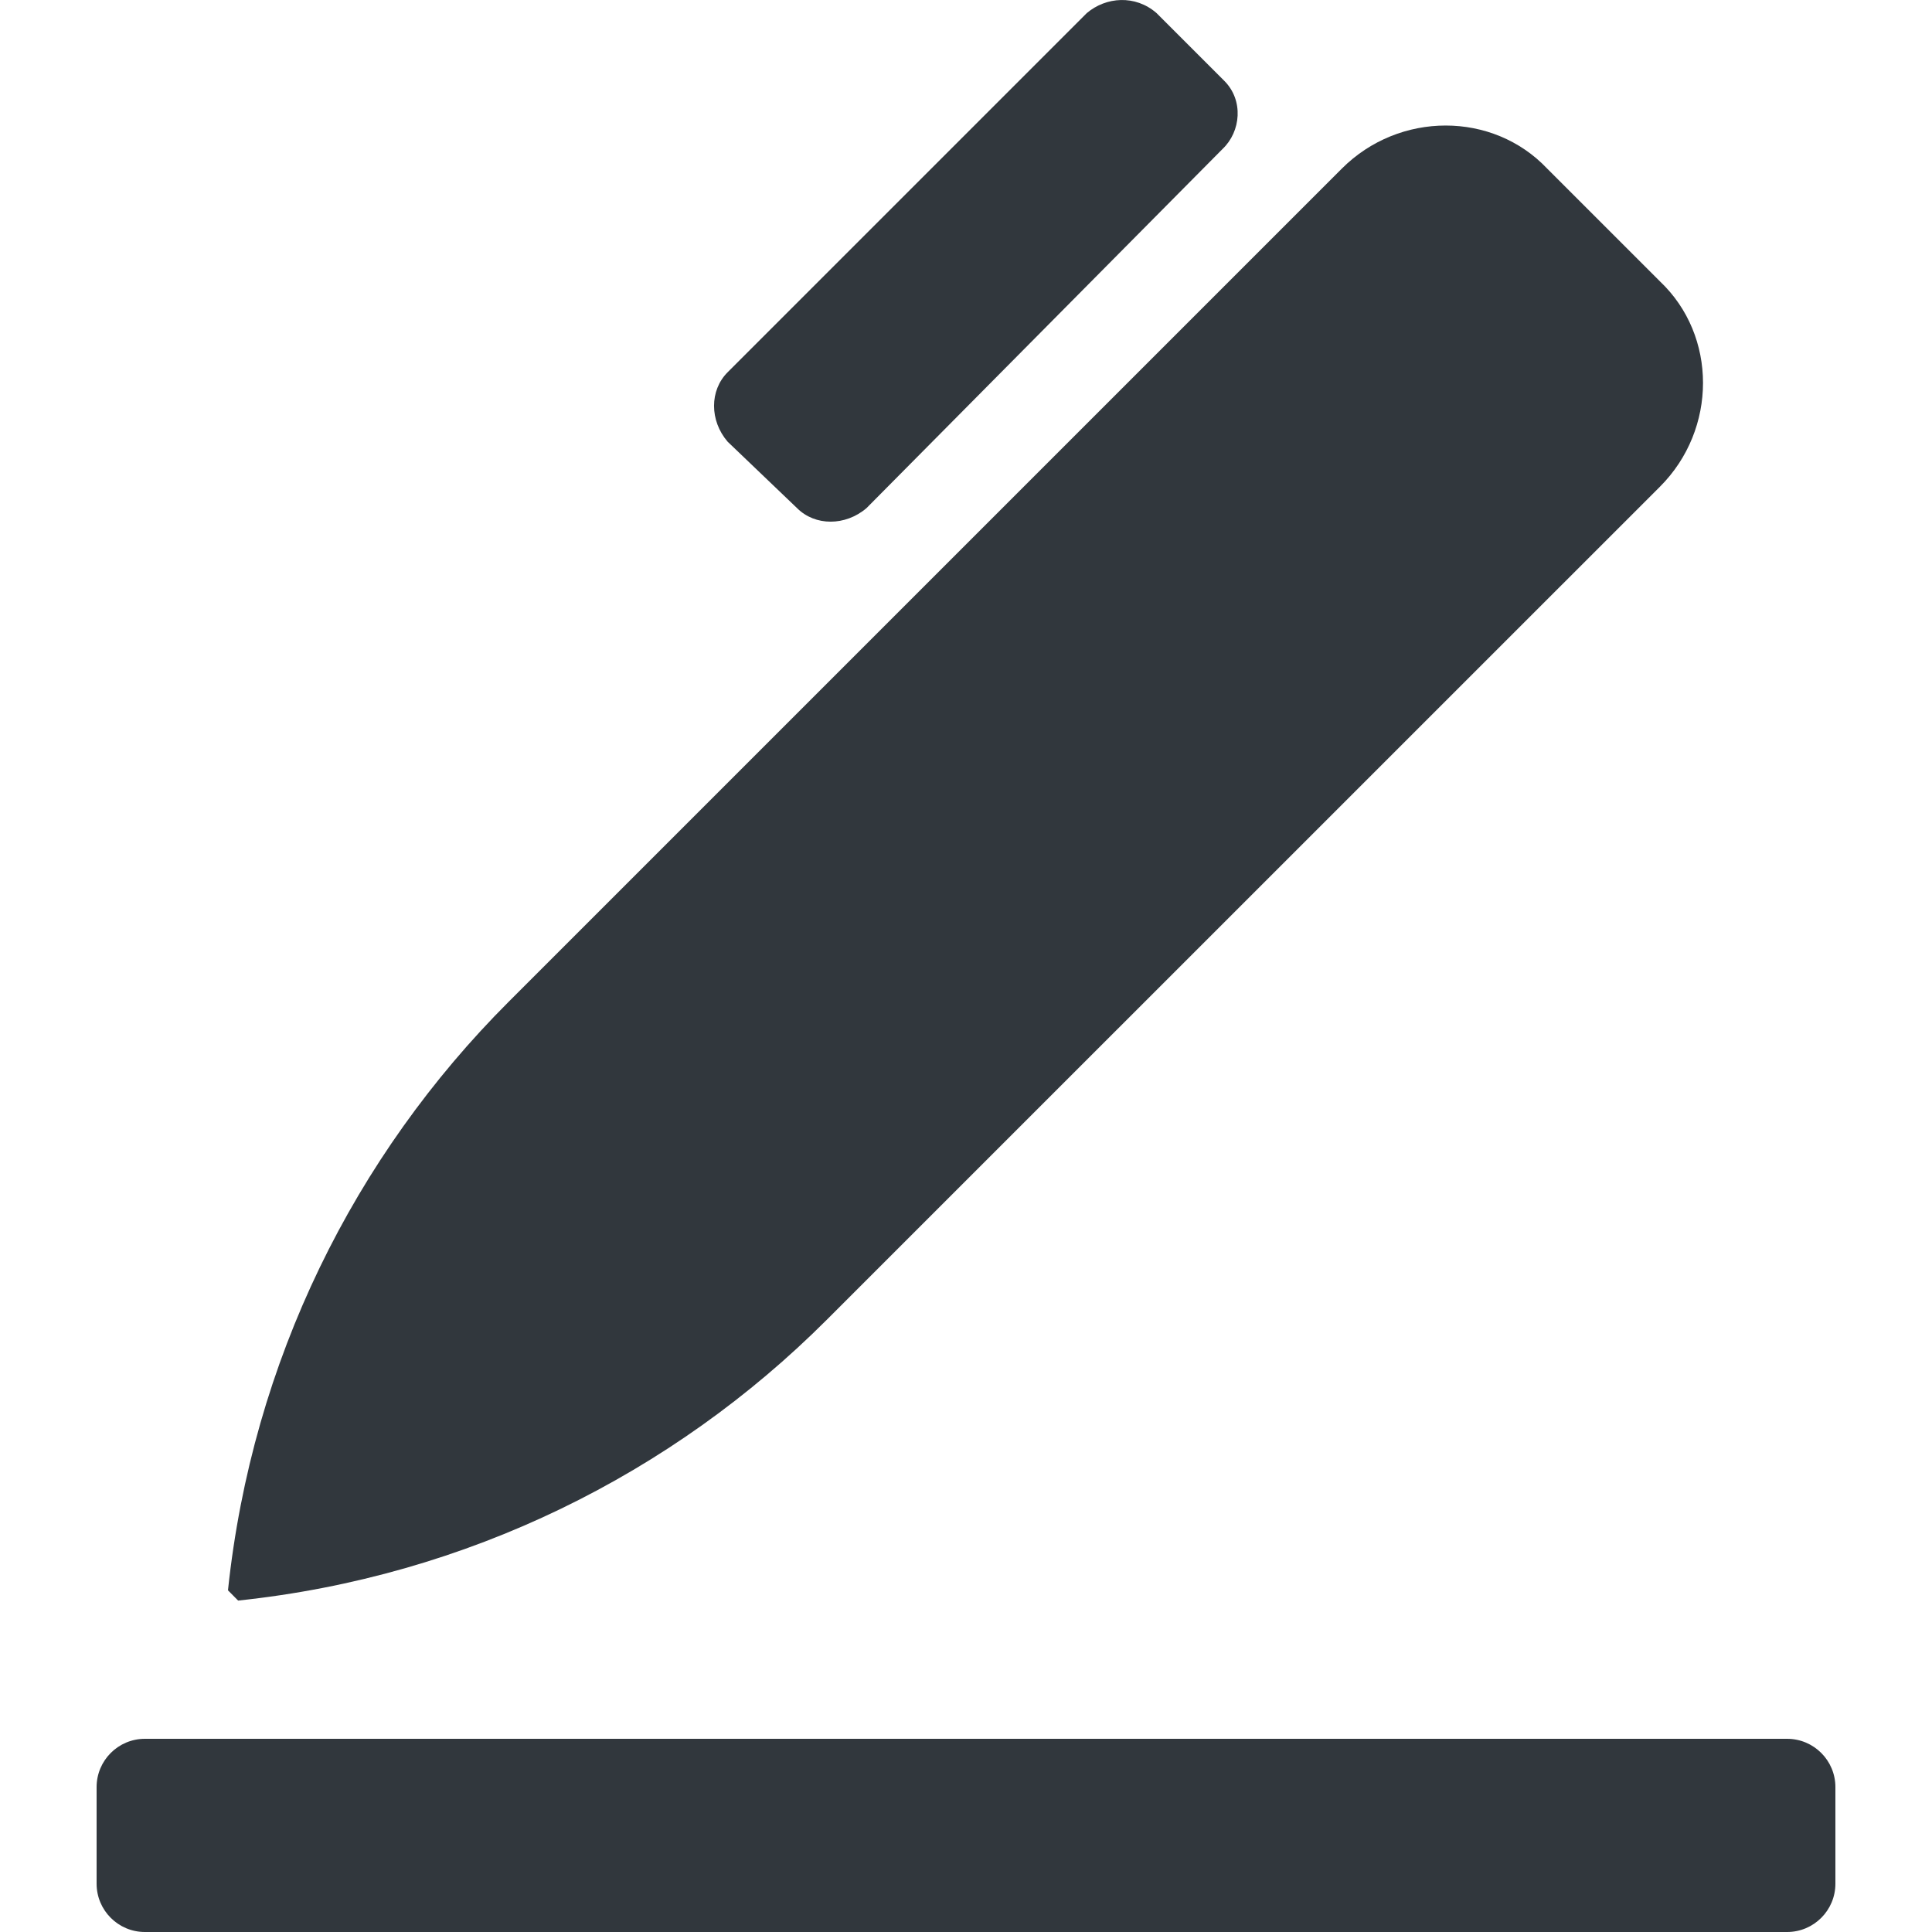
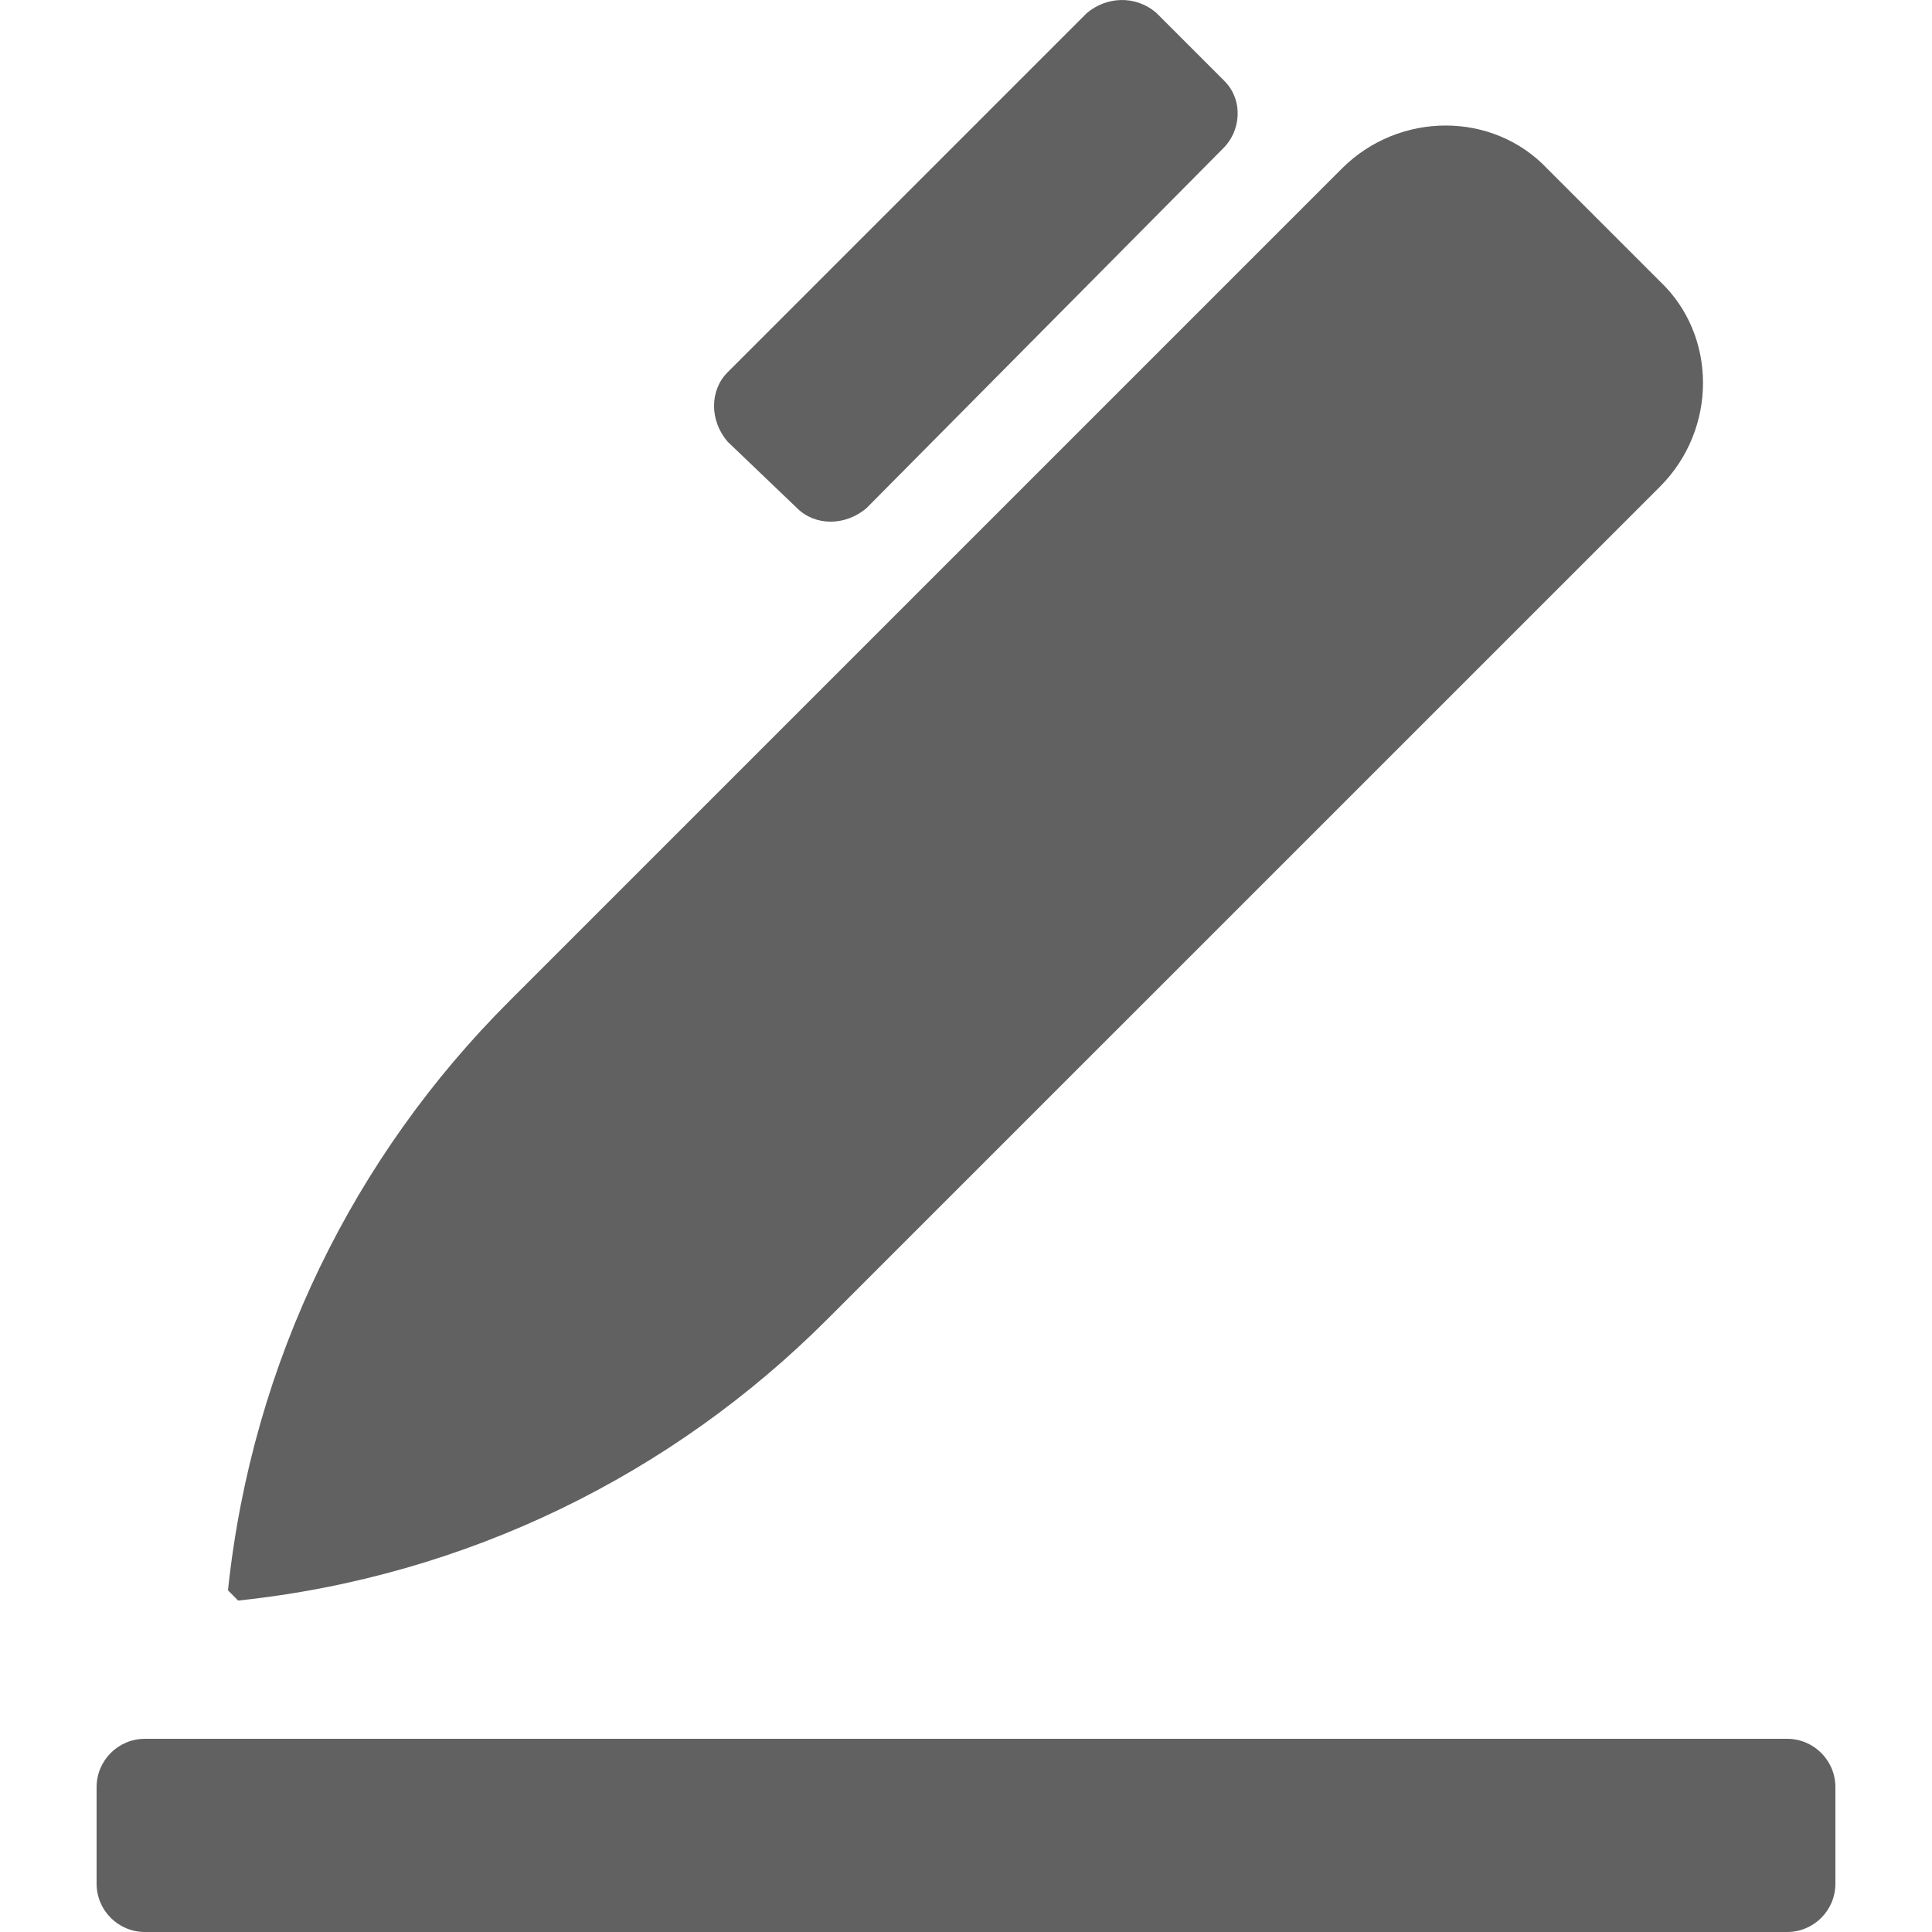
- <svg xmlns="http://www.w3.org/2000/svg" viewBox="0 0 20 20">
-   <path d="M1 18.5C1 18.224 1.224 18 1.5 18H18.5C18.776 18 19 18.224 19 18.5V19.5C19 19.776 18.776 20 18.5 20H1.5C1.224 20 1 19.776 1 19.5V18.5Z" fill="#31373D" />
-   <path d="M16.016 1.745L17.184 2.913C17.778 3.475 17.778 4.444 17.184 5.038L8.559 13.662C6.965 15.256 4.84 16.319 2.465 16.569L2.36 16.463C2.61 14.088 3.672 11.963 5.266 10.37L13.891 1.745C14.485 1.151 15.454 1.151 16.016 1.745Z" fill="#31373D" />
-   <path d="M11.251 0.135C11.45 -0.033 11.751 -0.056 11.971 0.134L12.674 0.837C12.876 1.039 12.845 1.362 12.657 1.541L8.97 5.26C8.751 5.447 8.438 5.447 8.251 5.26L7.532 4.572C7.345 4.354 7.345 4.041 7.532 3.854L11.251 0.135Z" fill="#31373D" />
+ <svg xmlns="http://www.w3.org/2000/svg" viewBox="0 0 20 20" fill="none">
+   <path d="M1 18.5C1 18.224 1.224 18 1.5 18H18.5C18.776 18 19 18.224 19 18.5V19.5C19 19.776 18.776 20 18.5 20H1.5C1.224 20 1 19.776 1 19.5V18.5Z" fill="#616161" />
+   <path d="M16.016 1.745L17.184 2.913C17.778 3.475 17.778 4.444 17.184 5.038L8.559 13.662C6.965 15.256 4.84 16.319 2.465 16.569L2.36 16.463C2.61 14.088 3.672 11.963 5.266 10.37L13.891 1.745C14.485 1.151 15.454 1.151 16.016 1.745Z" fill="#616161" />
+   <path d="M11.251 0.135C11.45 -0.033 11.751 -0.056 11.971 0.134L12.674 0.837C12.876 1.039 12.845 1.362 12.657 1.541L8.97 5.26C8.751 5.447 8.438 5.447 8.251 5.26L7.532 4.572C7.345 4.354 7.345 4.041 7.532 3.854L11.251 0.135Z" fill="#616161" />
</svg>
